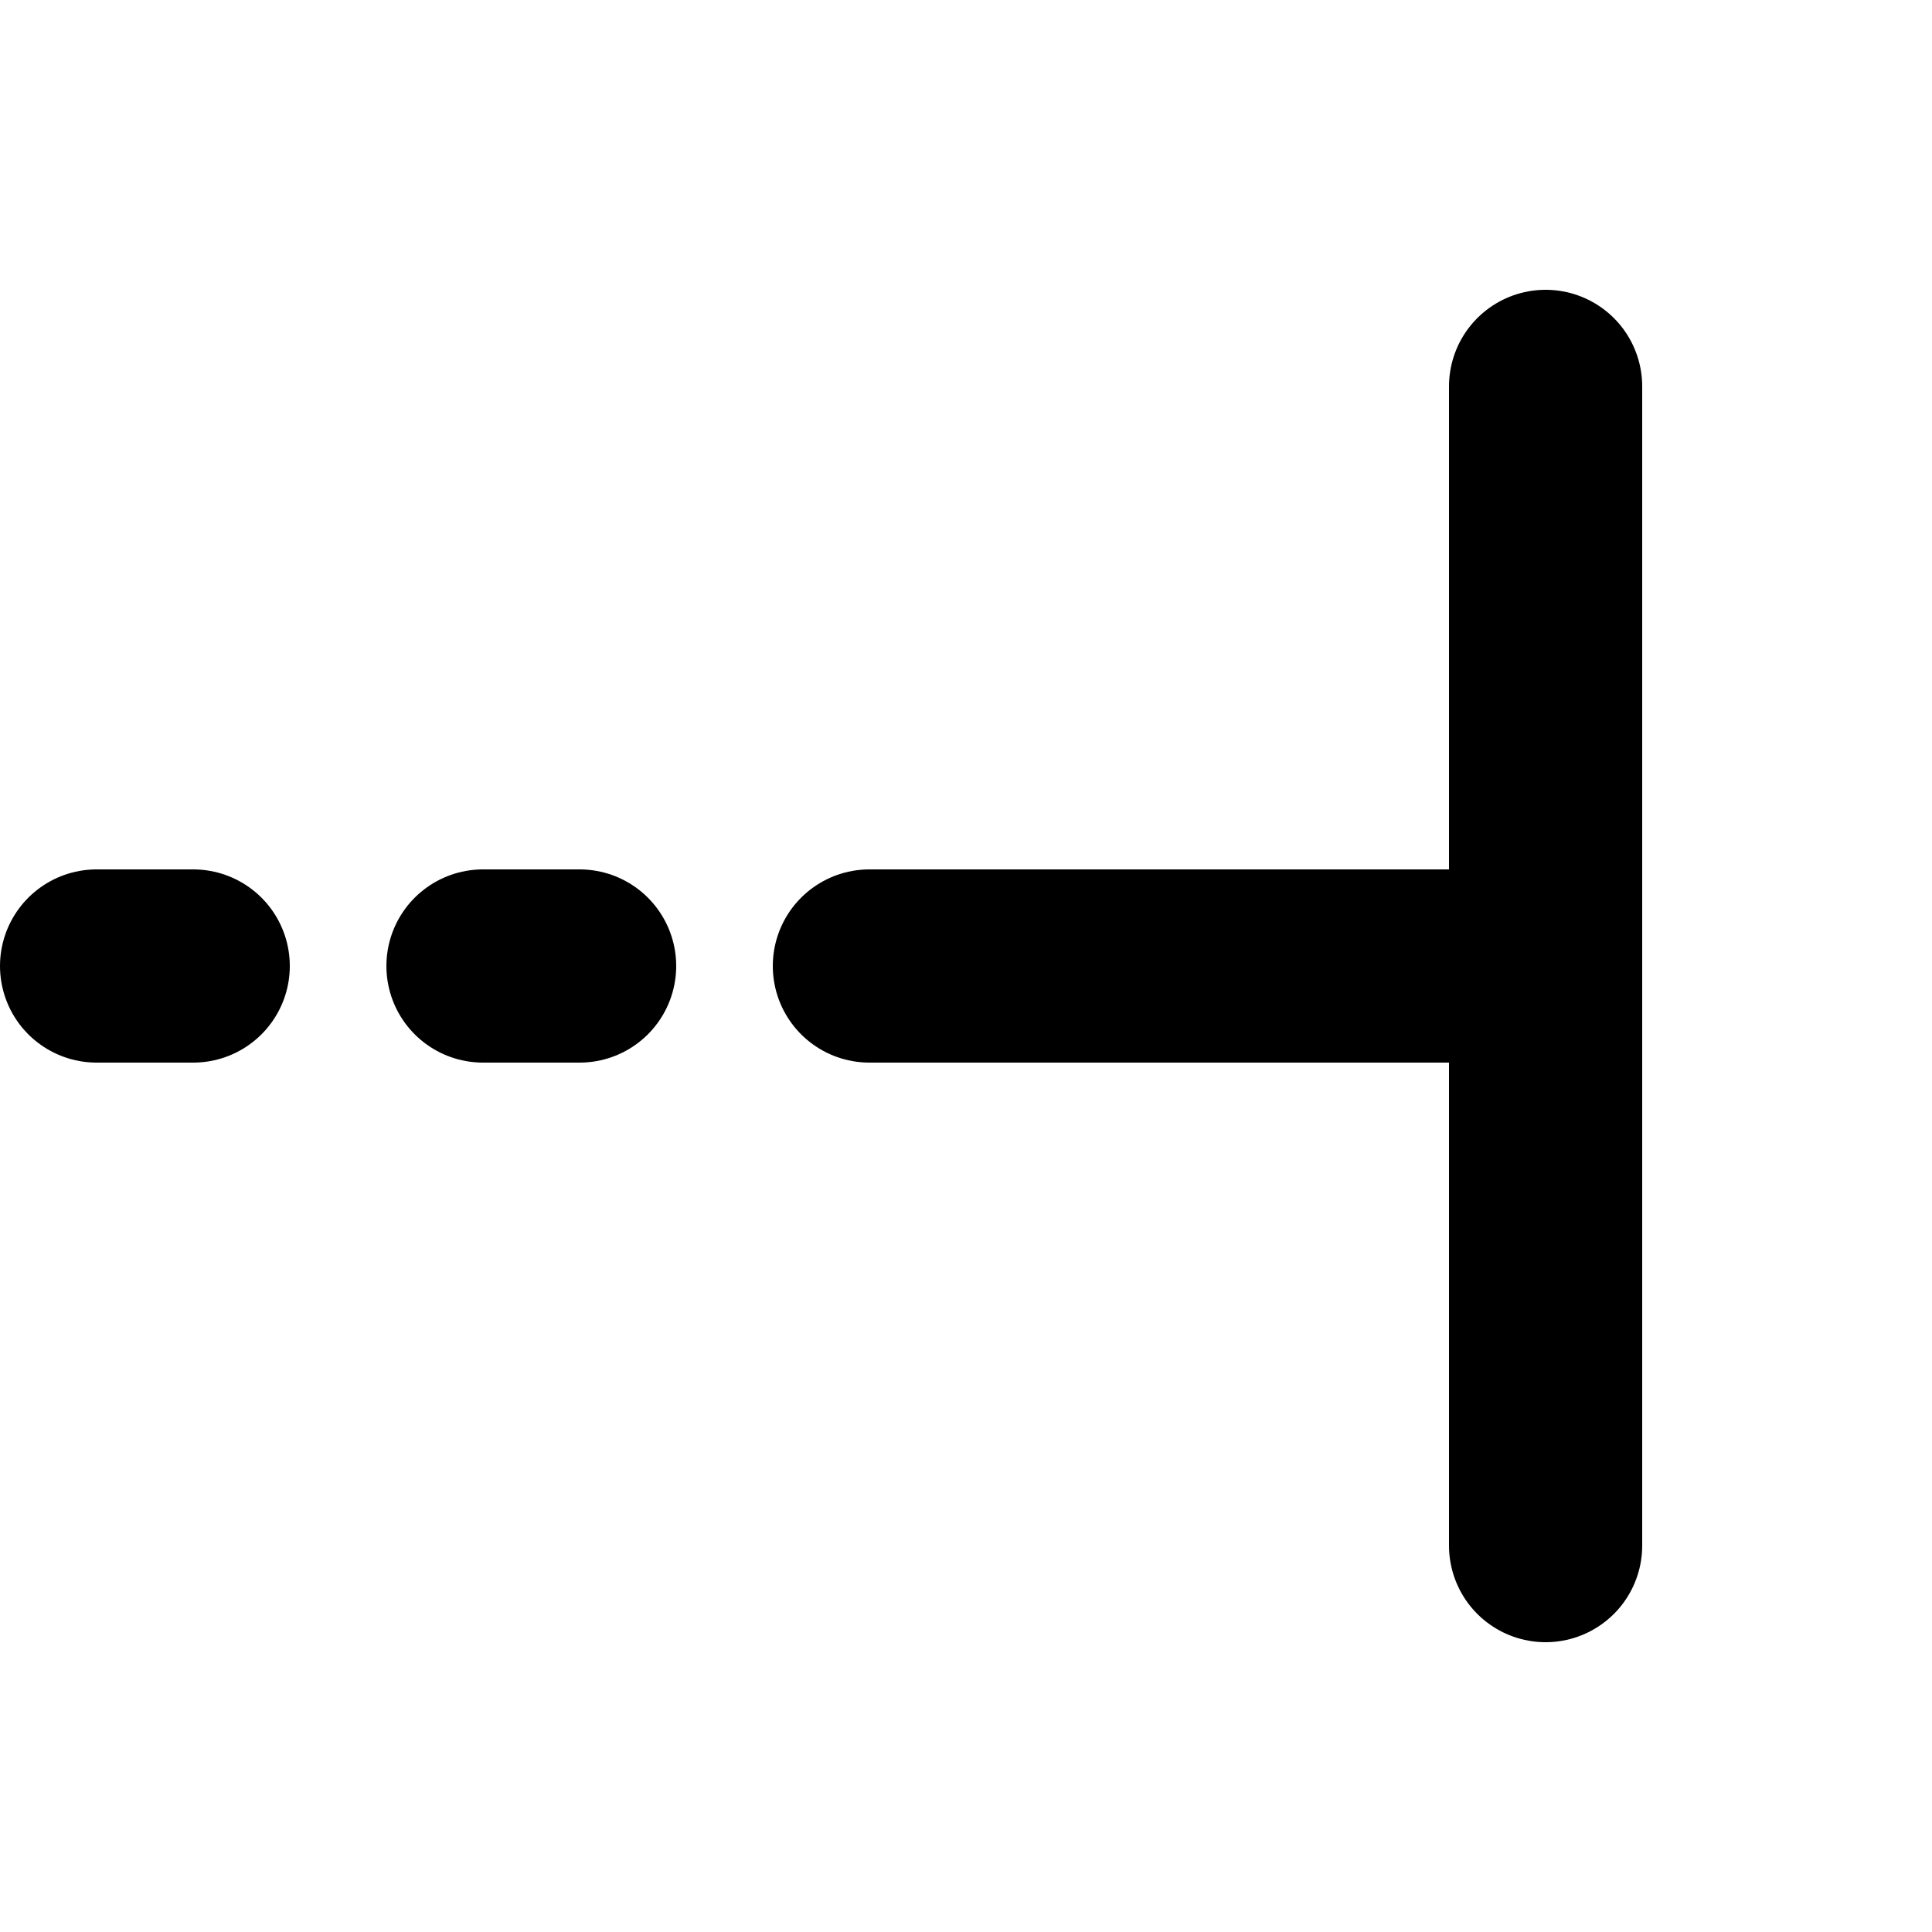
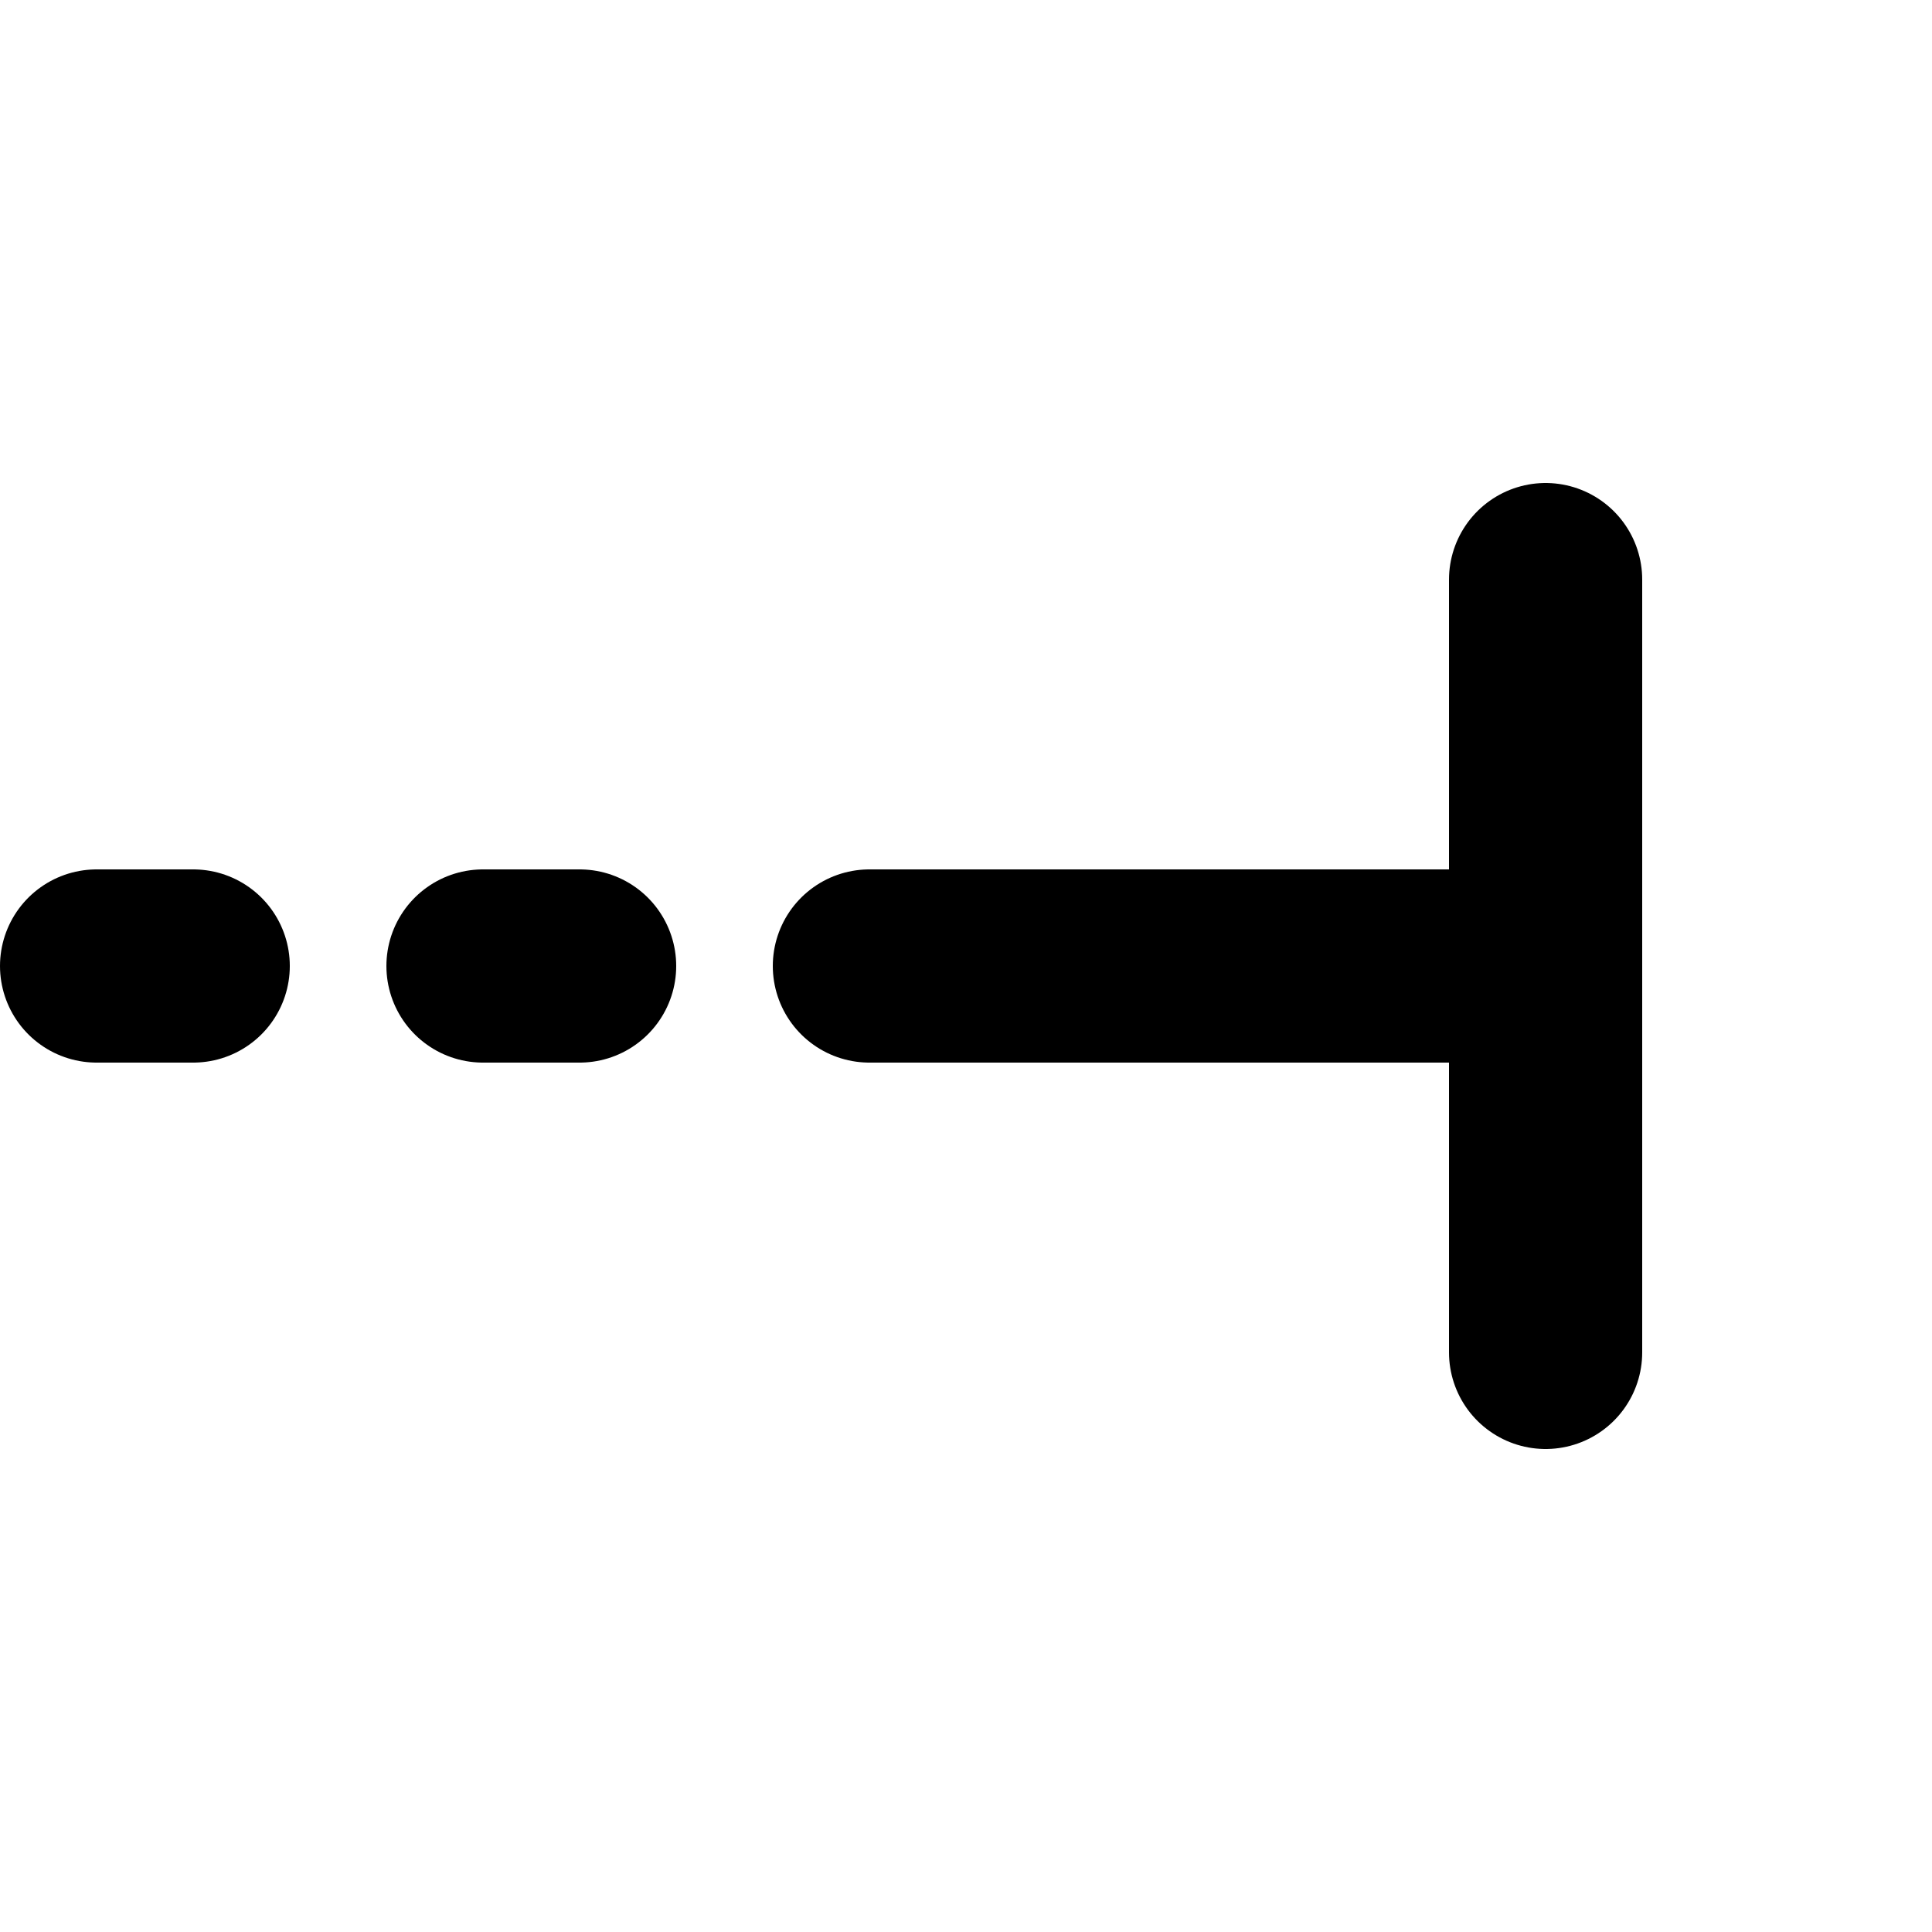
<svg xmlns="http://www.w3.org/2000/svg" viewBox="0 0 100 100">
-   <line stroke="currentColor" stroke-width="10" stroke-linecap="round" x1="80" y1="20" x2="80" y2="80" />
+   <line stroke="currentColor" stroke-width="10" stroke-linecap="round" x1="80" y1="30" x2="80" y2="70" />
  <line stroke="currentColor" stroke-width="10" stroke-linecap="round" stroke-dasharray="35 15 5 15 5" x1="80" y1="50" x2="0" y2="50" />
</svg>
